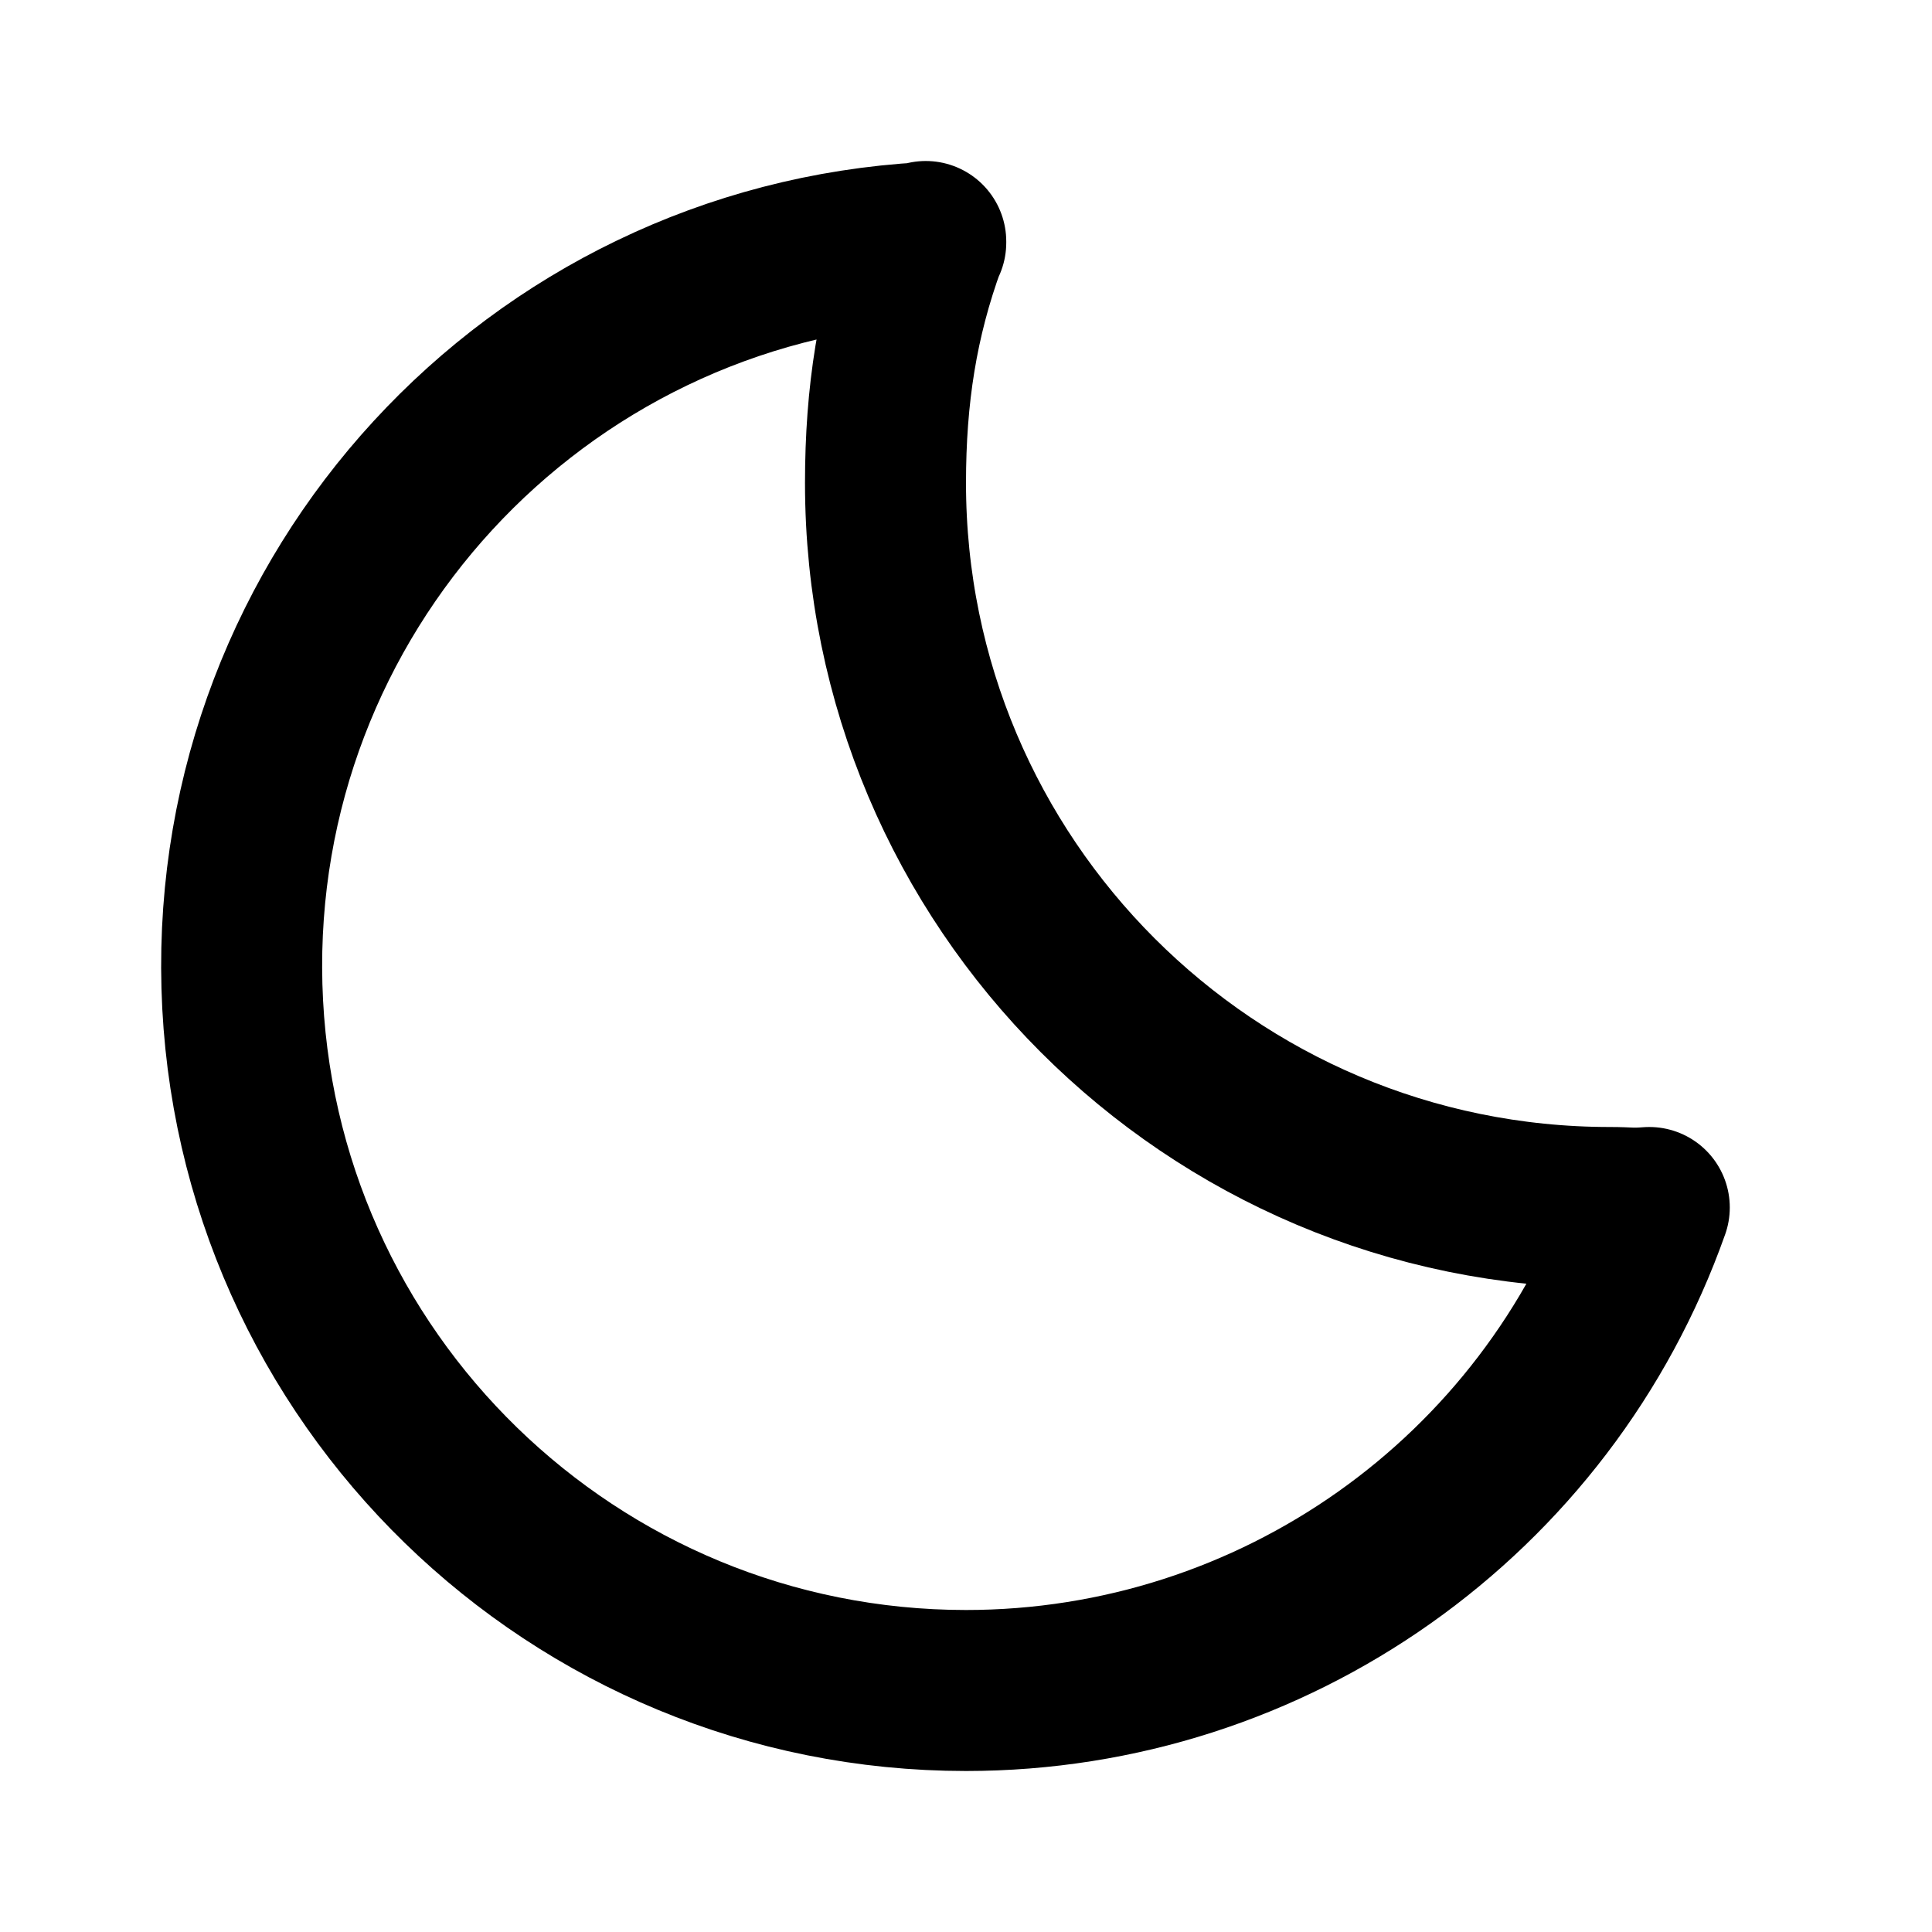
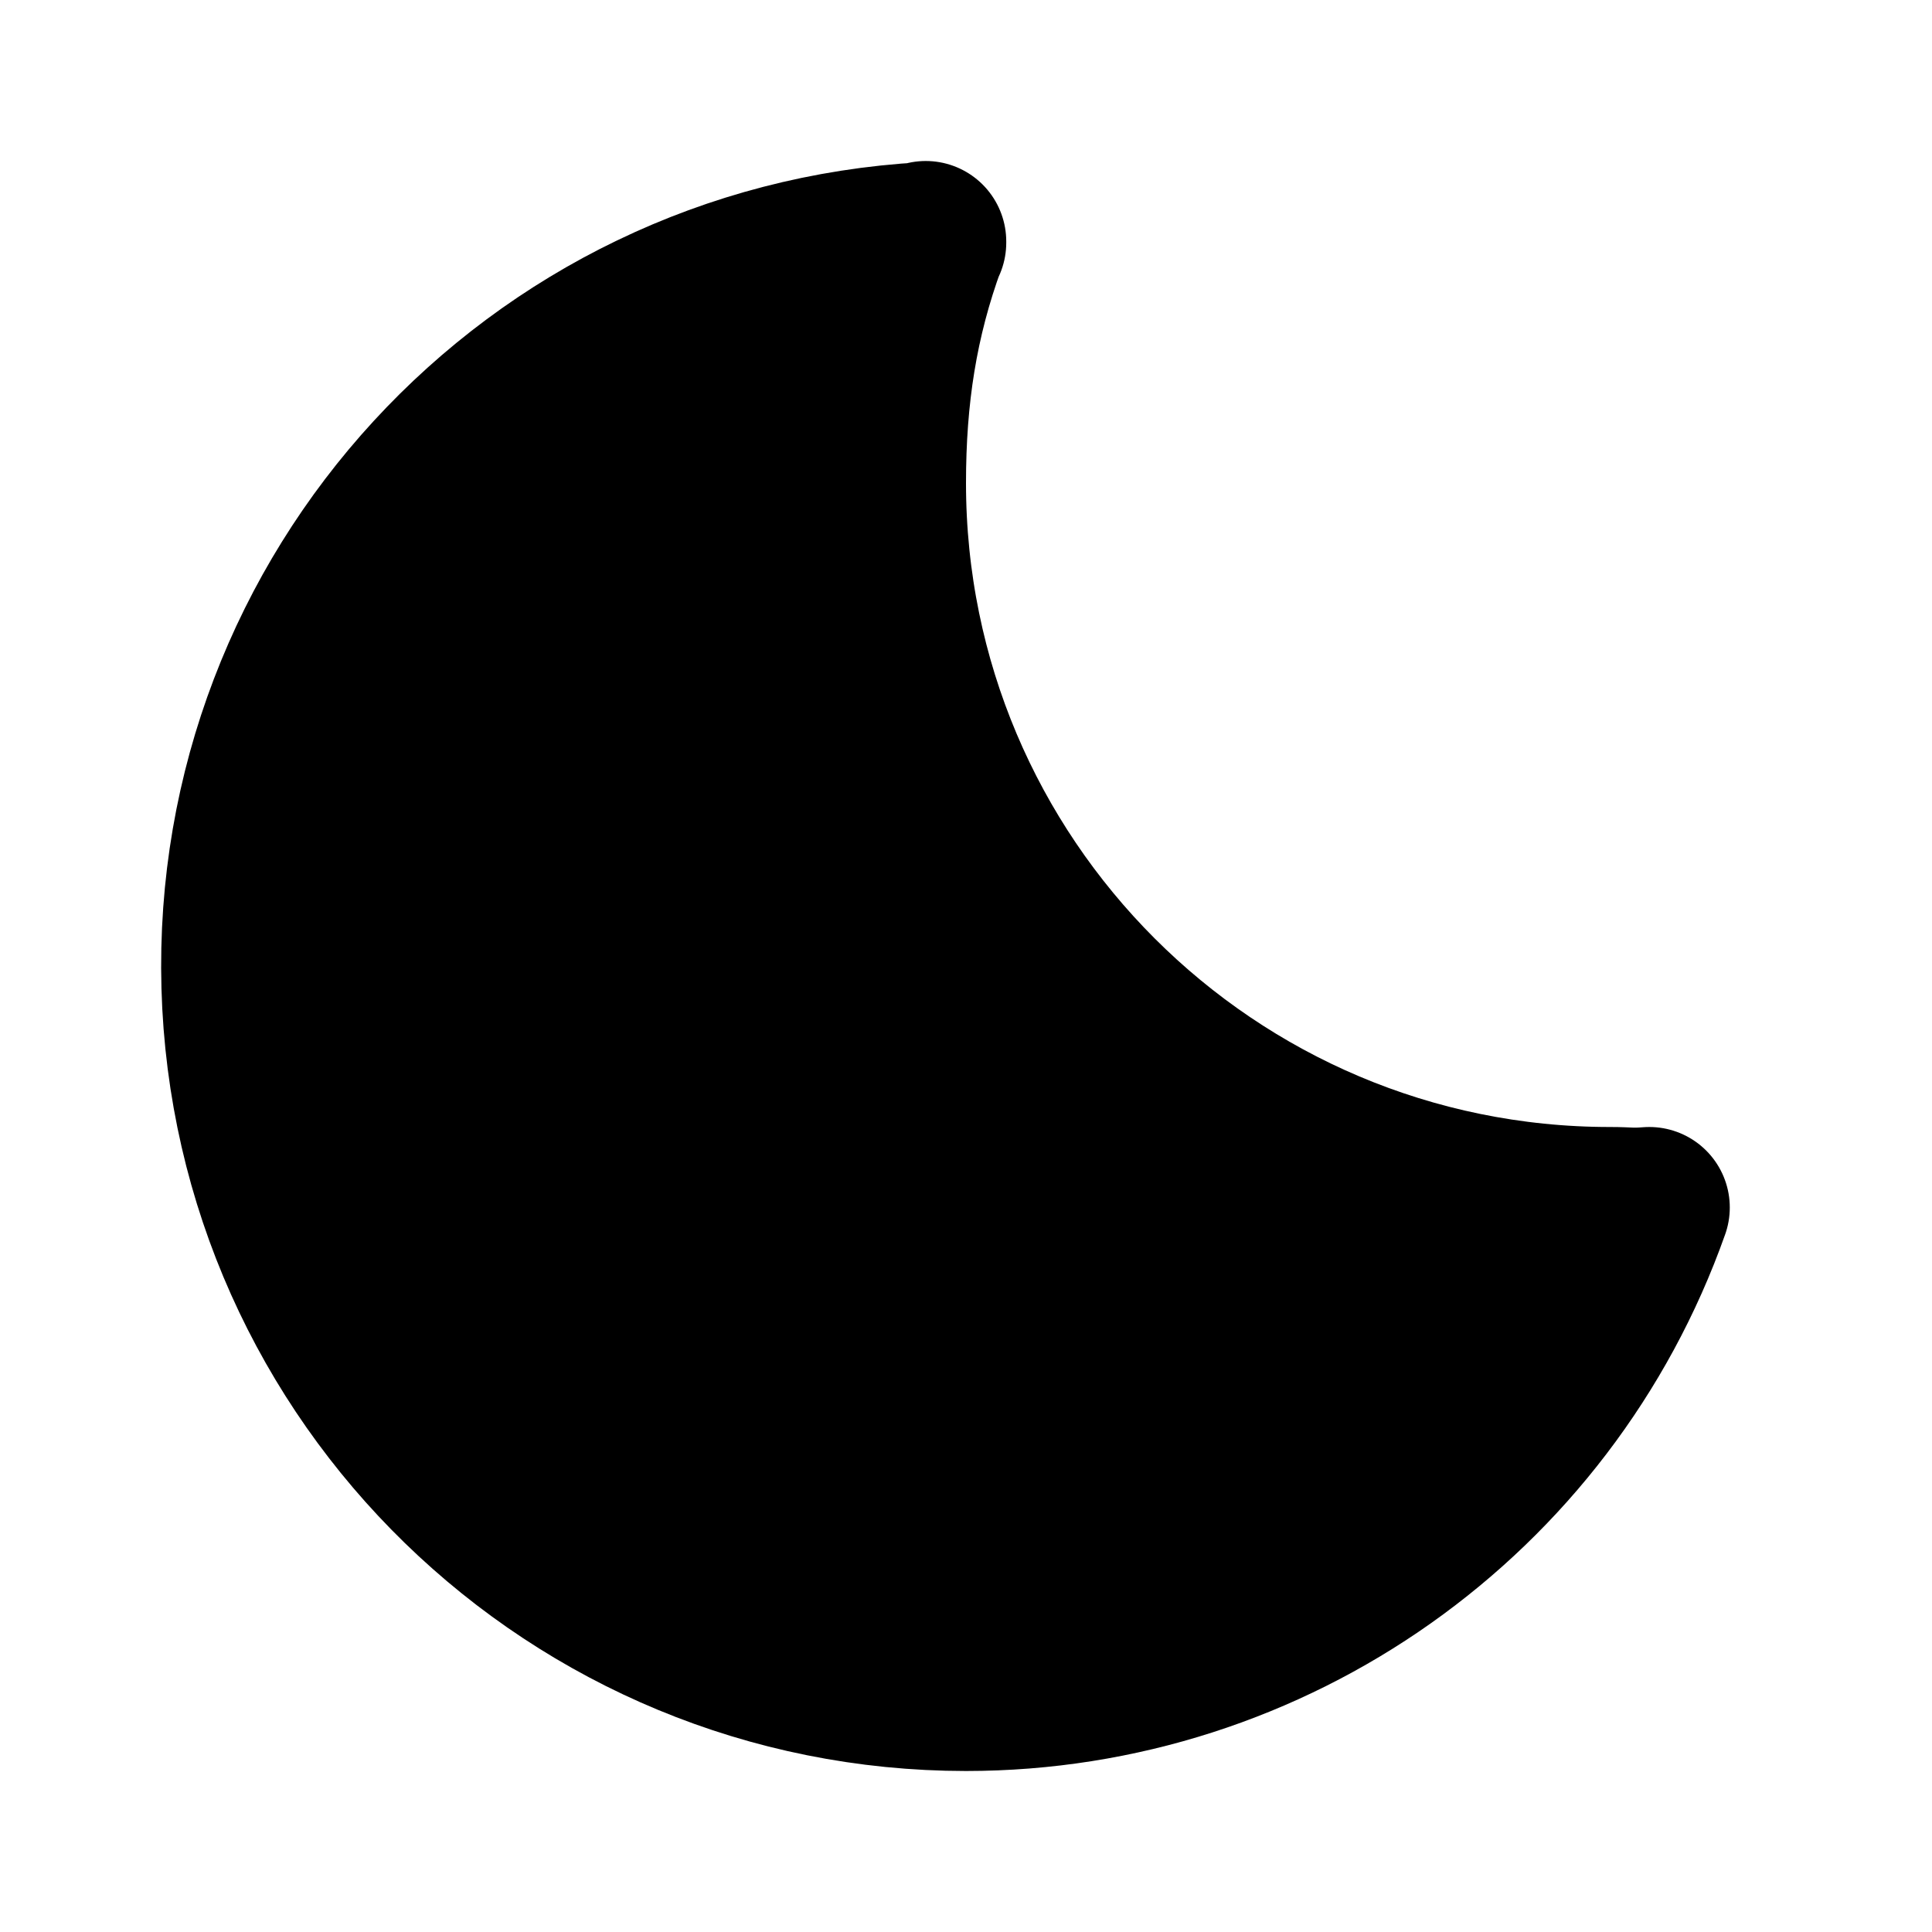
- <svg xmlns="http://www.w3.org/2000/svg" class="w-6 h-6 text-gray-800 dark:text-white" aria-hidden="true" width="24" height="24" fill="none" viewBox="0 0 24 24">
+ <svg xmlns="http://www.w3.org/2000/svg" class="w-6 h-6 text-gray-800 dark:text-white" aria-hidden="true" width="24" height="24" viewBox="0 0 24 24">
  <path stroke="currentColor" stroke-linecap="round" stroke-linejoin="round" stroke-width="2" d="M12 21a9 9 0 0 1-.5-17.986V3c-.354.966-.5 1.911-.5 3a9 9 0 0 0 9 9c.239 0 .254.018.488 0A9.004 9.004 0 0 1 12 21Z" />
</svg>
